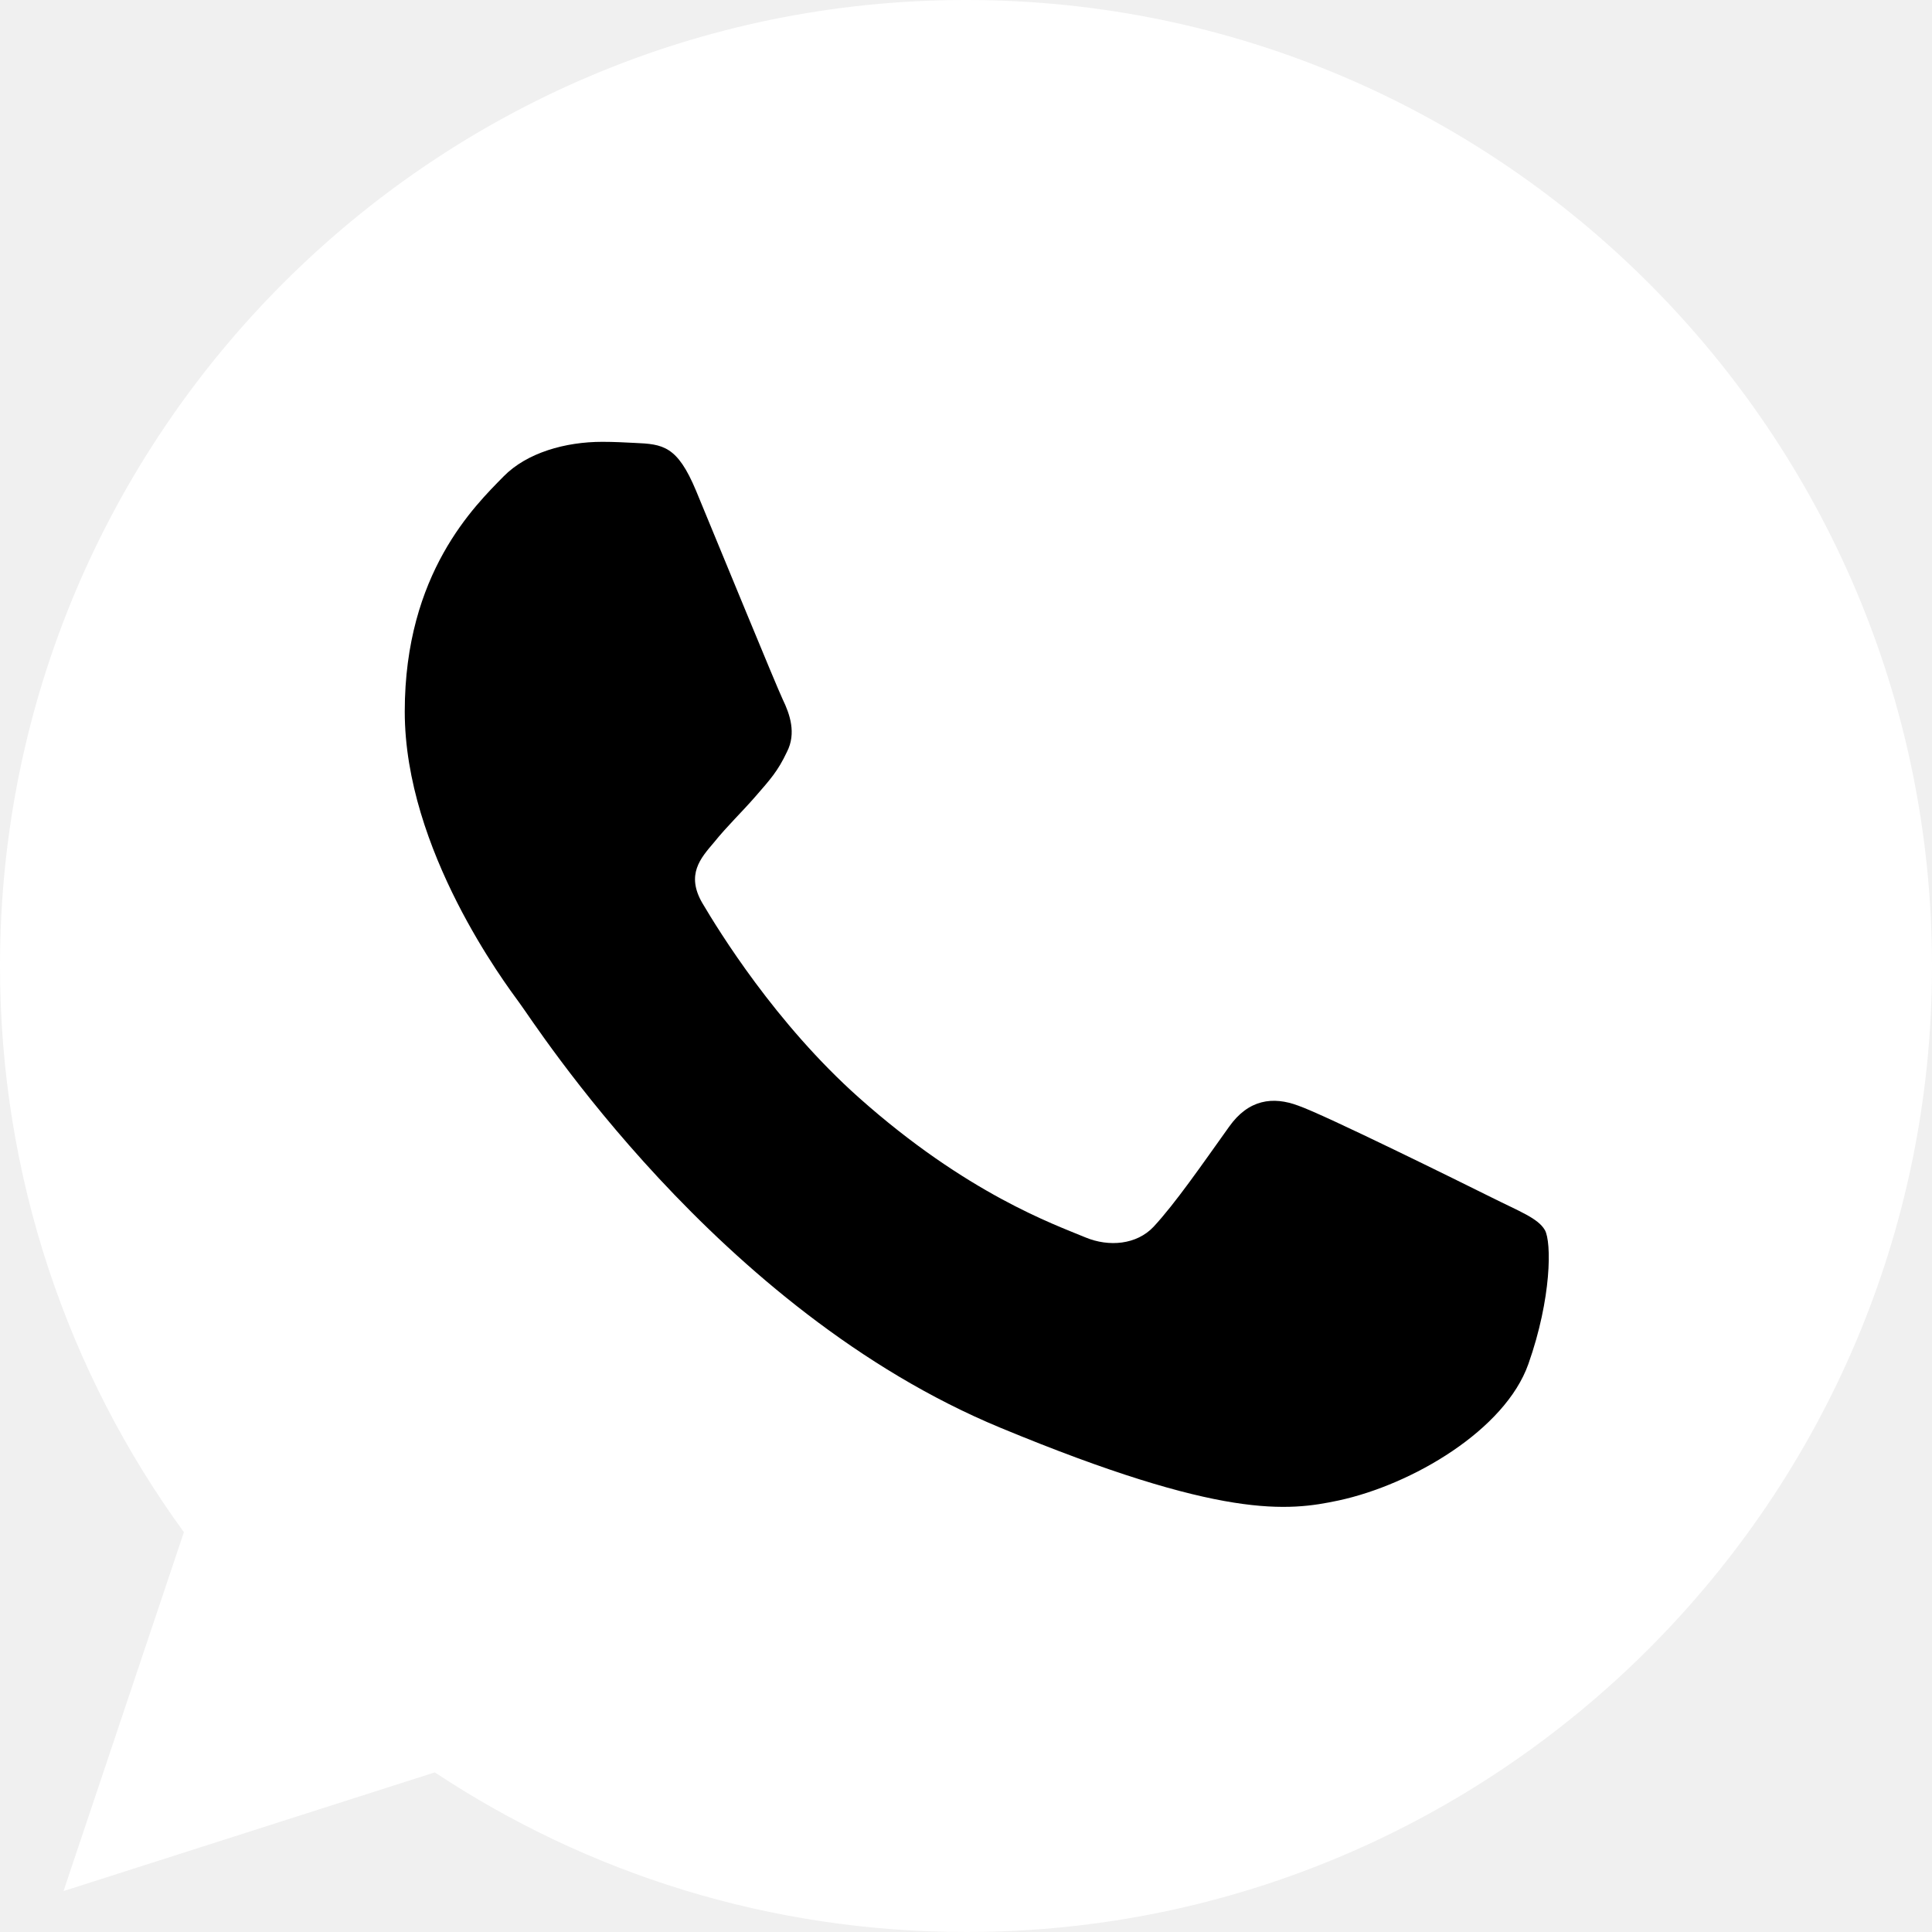
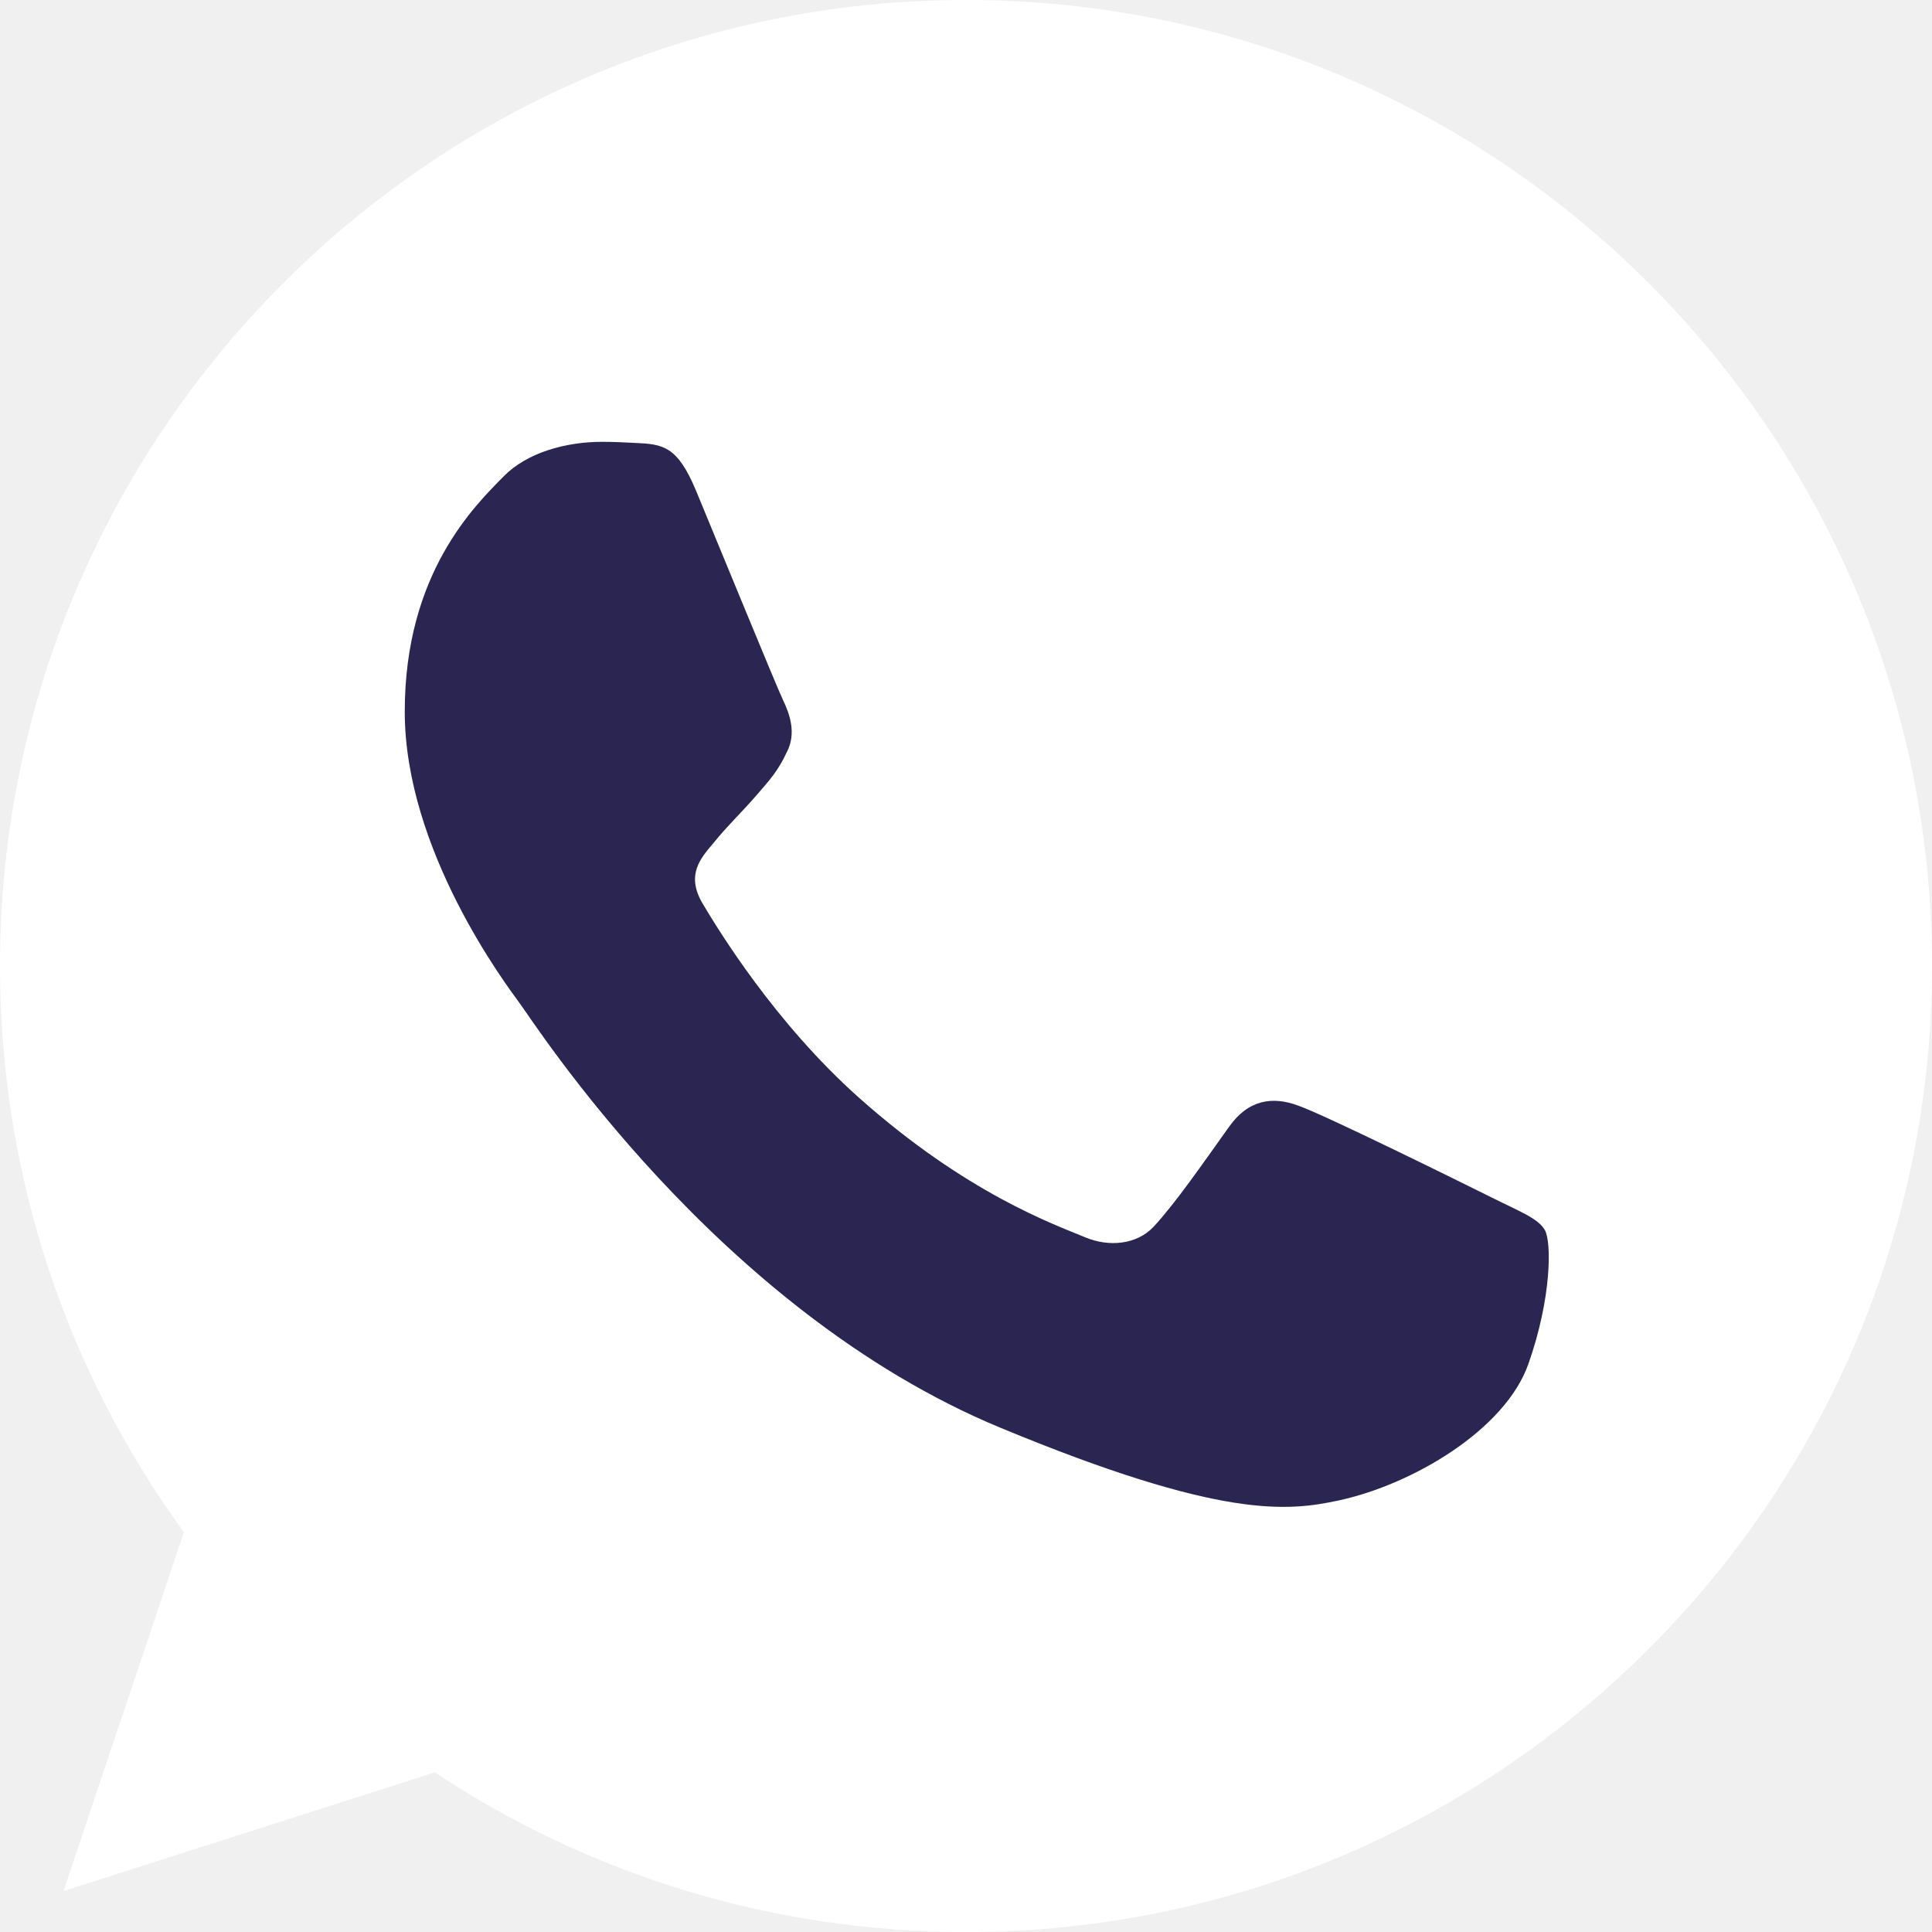
<svg xmlns="http://www.w3.org/2000/svg" version="1.1" id="Capa_1" x="0px" y="0px" viewBox="0 0 512 512" style="enable-background:new 0 0 512 512;" xml:space="preserve">
  <path style="fill:white;" d="M256.064,0h-0.128l0,0C114.784,0,0,114.816,0,256c0,56,18.048,107.904,48.736,150.048l-31.904,95.104  l98.4-31.456C155.712,496.512,204,512,256.064,512C397.216,512,512,397.152,512,256S397.216,0,256.064,0z" />
-   <path style="fill:black;" d="M405.024,361.504c-6.176,17.44-30.688,31.904-50.24,36.128c-13.376,2.848-30.848,5.12-89.664-19.264  C189.888,347.2,141.44,270.752,137.664,265.792c-3.616-4.96-30.4-40.48-30.4-77.216s18.656-54.624,26.176-62.304  c6.176-6.304,16.384-9.184,26.176-9.184c3.168,0,6.016,0.16,8.576,0.288c7.52,0.32,11.296,0.768,16.256,12.64  c6.176,14.88,21.216,51.616,23.008,55.392c1.824,3.776,3.648,8.896,1.088,13.856c-2.4,5.12-4.512,7.392-8.288,11.744  c-3.776,4.352-7.36,7.68-11.136,12.352c-3.456,4.064-7.36,8.416-3.008,15.936c4.352,7.36,19.392,31.904,41.536,51.616  c28.576,25.44,51.744,33.568,60.032,37.024c6.176,2.56,13.536,1.952,18.048-2.848c5.728-6.176,12.8-16.416,20-26.496  c5.12-7.232,11.584-8.128,18.368-5.568c6.912,2.4,43.488,20.48,51.008,24.224c7.52,3.776,12.48,5.568,14.304,8.736  C411.2,329.152,411.2,344.032,405.024,361.504z" />
+   <path style="fill:#2b2552;" d="M405.024,361.504c-6.176,17.44-30.688,31.904-50.24,36.128c-13.376,2.848-30.848,5.12-89.664-19.264  C189.888,347.2,141.44,270.752,137.664,265.792c-3.616-4.96-30.4-40.48-30.4-77.216s18.656-54.624,26.176-62.304  c6.176-6.304,16.384-9.184,26.176-9.184c3.168,0,6.016,0.16,8.576,0.288c7.52,0.32,11.296,0.768,16.256,12.64  c6.176,14.88,21.216,51.616,23.008,55.392c1.824,3.776,3.648,8.896,1.088,13.856c-2.4,5.12-4.512,7.392-8.288,11.744  c-3.776,4.352-7.36,7.68-11.136,12.352c-3.456,4.064-7.36,8.416-3.008,15.936c4.352,7.36,19.392,31.904,41.536,51.616  c28.576,25.44,51.744,33.568,60.032,37.024c6.176,2.56,13.536,1.952,18.048-2.848c5.728-6.176,12.8-16.416,20-26.496  c5.12-7.232,11.584-8.128,18.368-5.568c6.912,2.4,43.488,20.48,51.008,24.224c7.52,3.776,12.48,5.568,14.304,8.736  C411.2,329.152,411.2,344.032,405.024,361.504z" />
  <g>
</g>
  <g>
</g>
  <g>
</g>
  <g>
</g>
  <g>
</g>
  <g>
</g>
  <g>
</g>
  <g>
</g>
  <g>
</g>
  <g>
</g>
  <g>
</g>
  <g>
</g>
  <g>
</g>
  <g>
</g>
  <g>
</g>
</svg>
